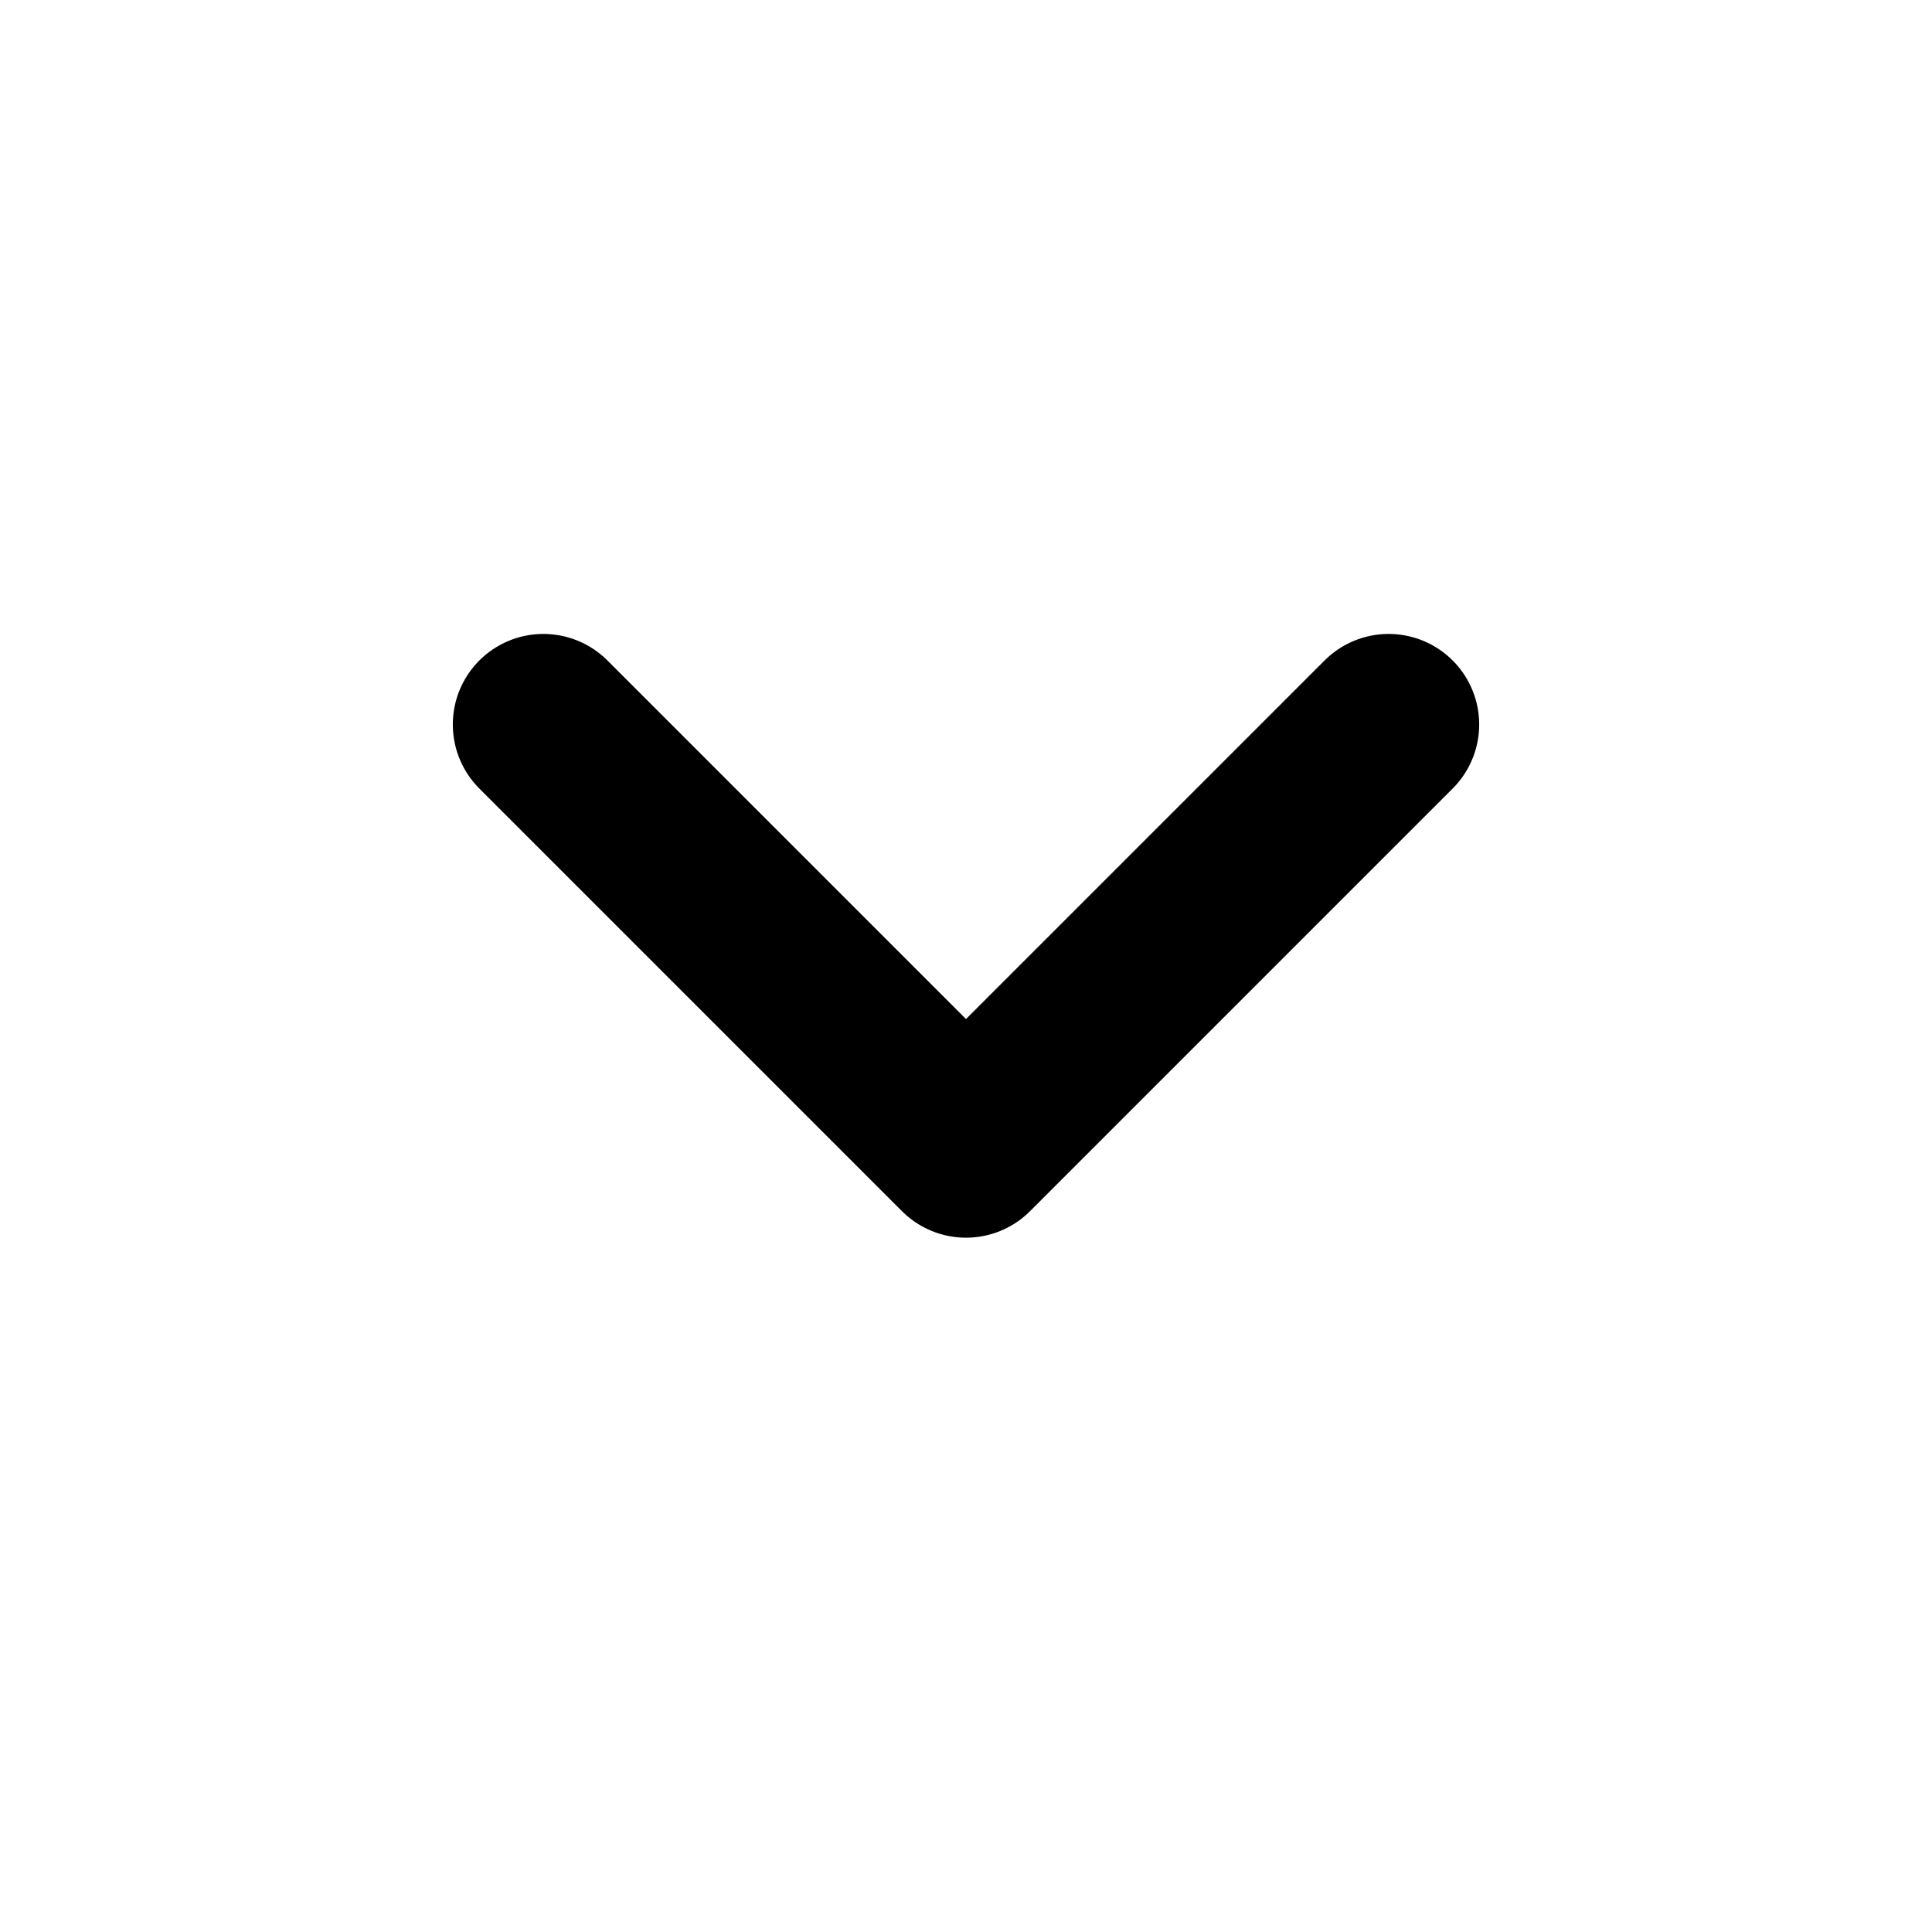
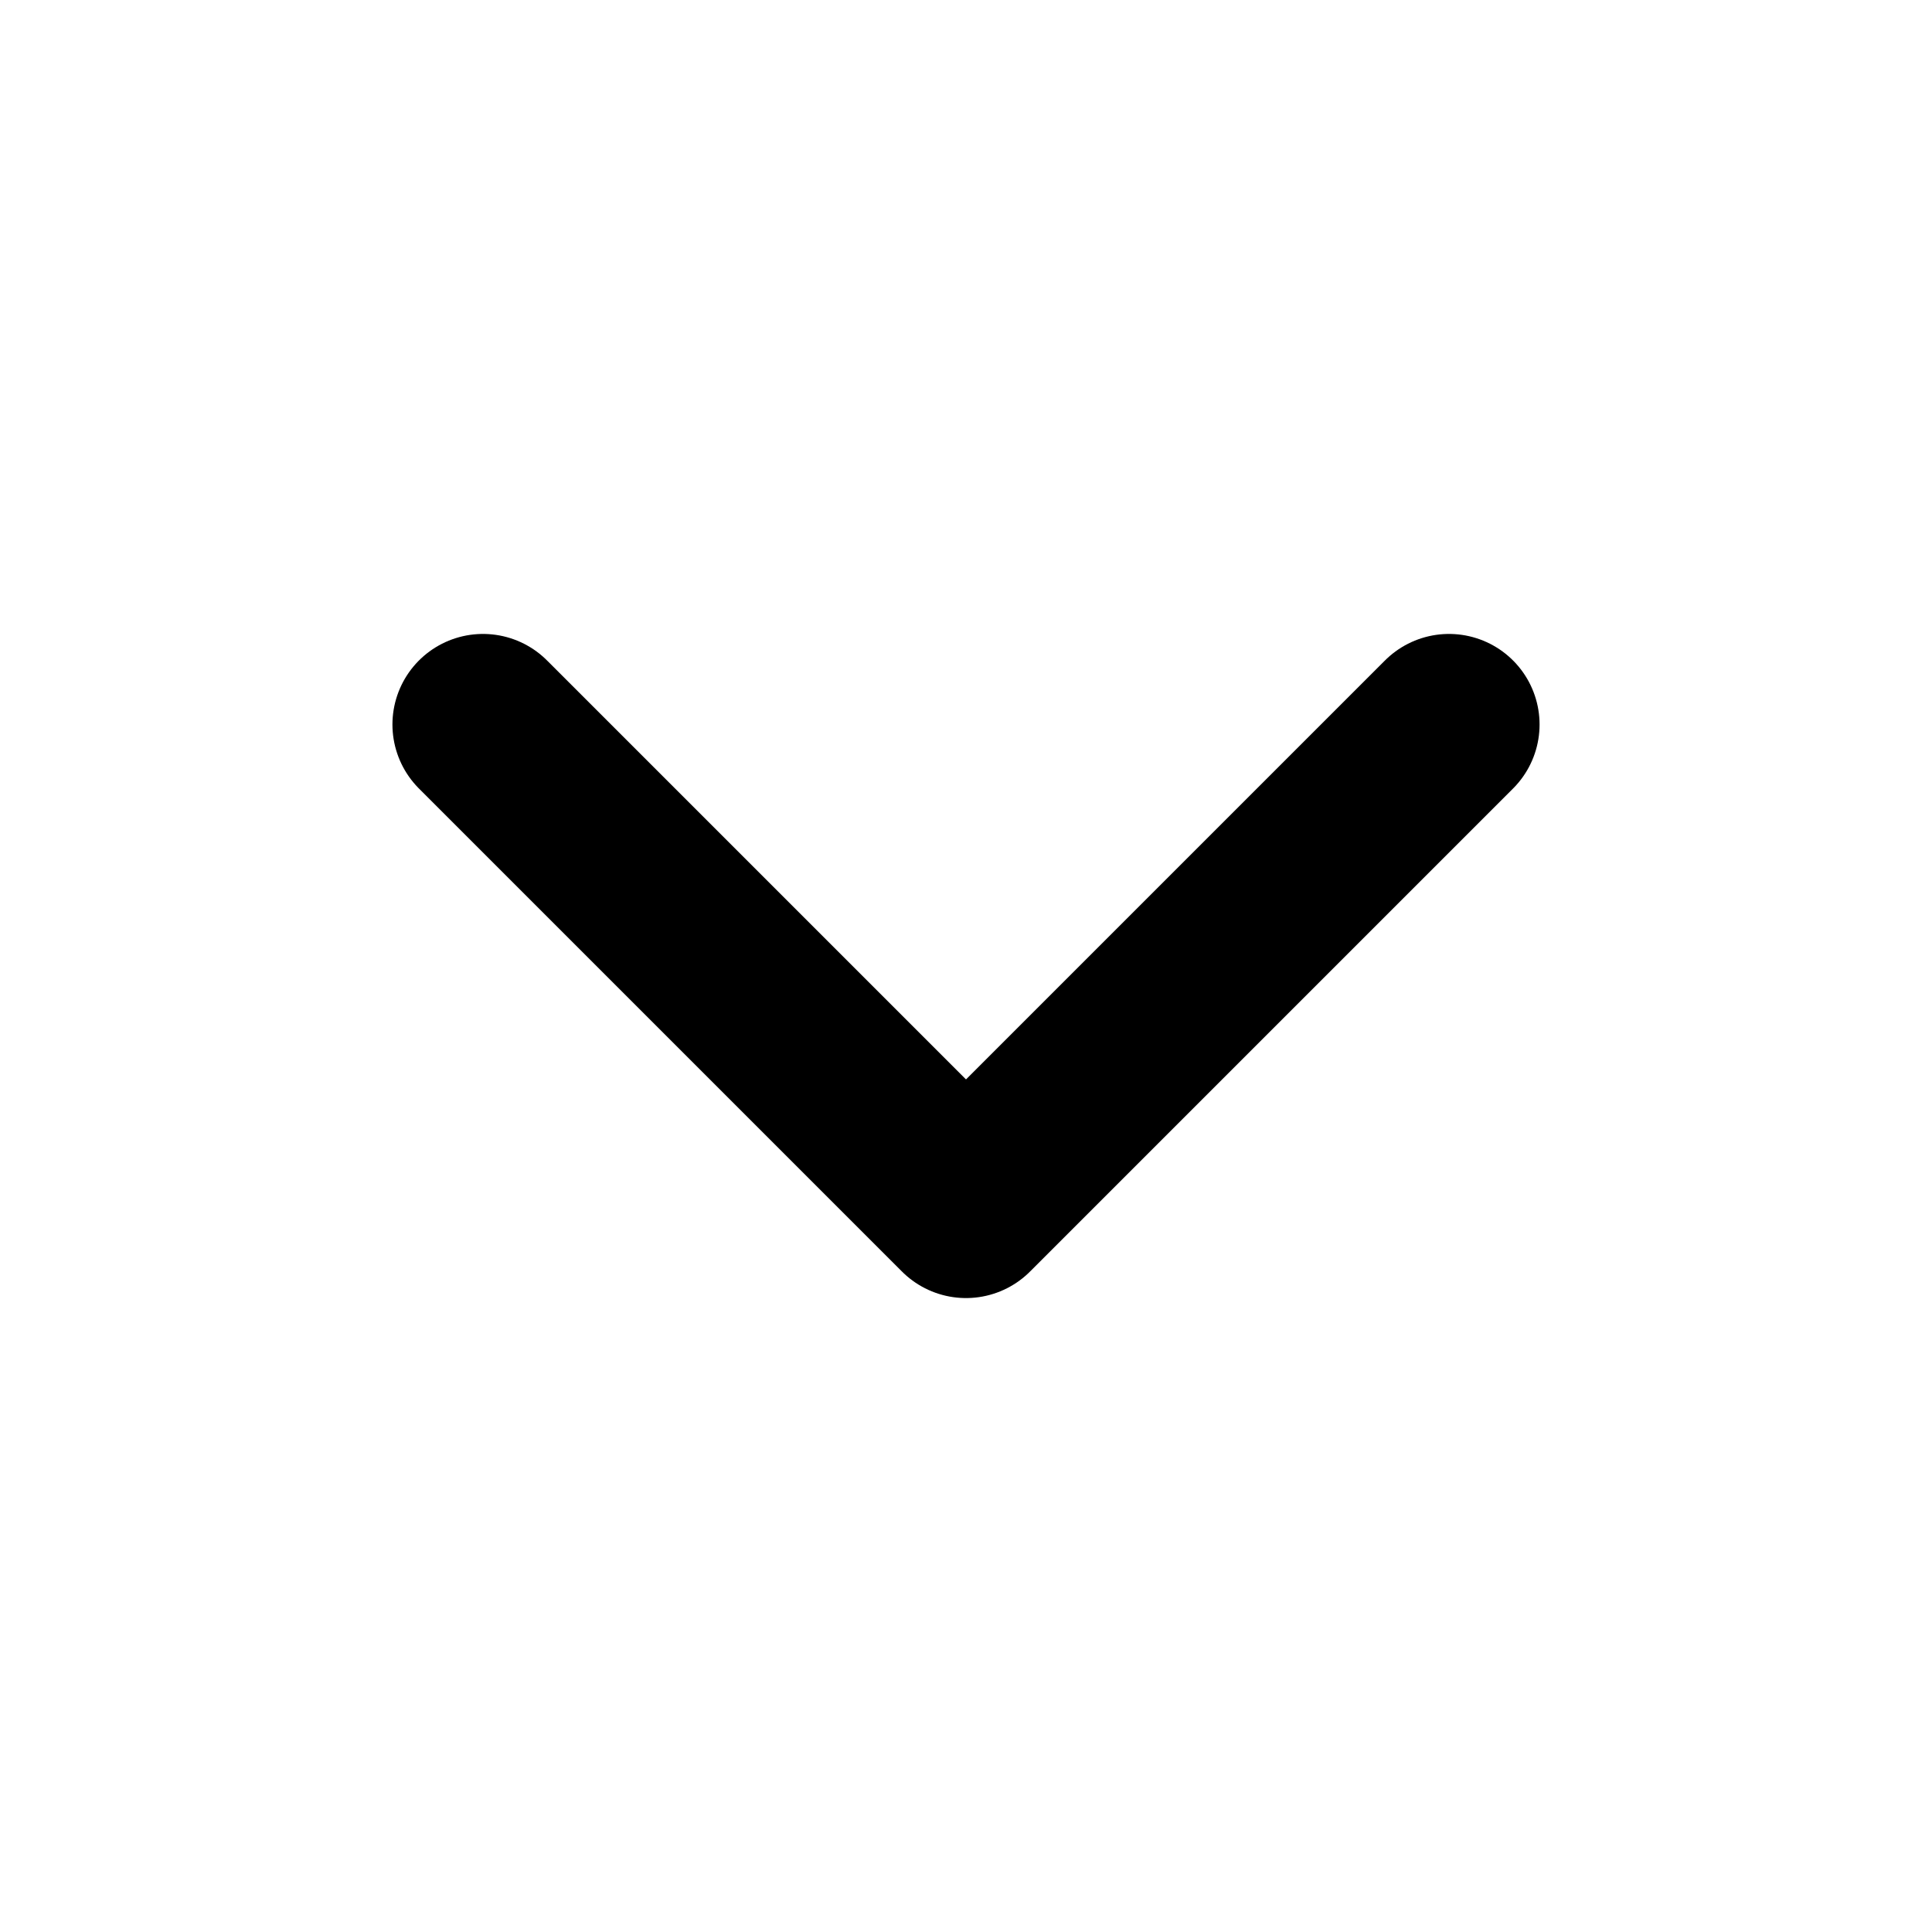
- <svg xmlns="http://www.w3.org/2000/svg" width="16" height="16" viewBox="0 0 16 16" fill="none" stroke="#000" stroke-width="1.5" stroke-linecap="round" stroke-linejoin="round">
-   <path d="M4.5 6 8 9.5 11.5 6" />
+ <svg xmlns="http://www.w3.org/2000/svg" class="lucide lucide-chevron-down" width="24" height="24" viewBox="0 0 24 24" fill="none" stroke="currentColor" stroke-width="2.25" stroke-linecap="round" stroke-linejoin="round">
+   <path d="m6 9 6 6 6-6" />
</svg>
